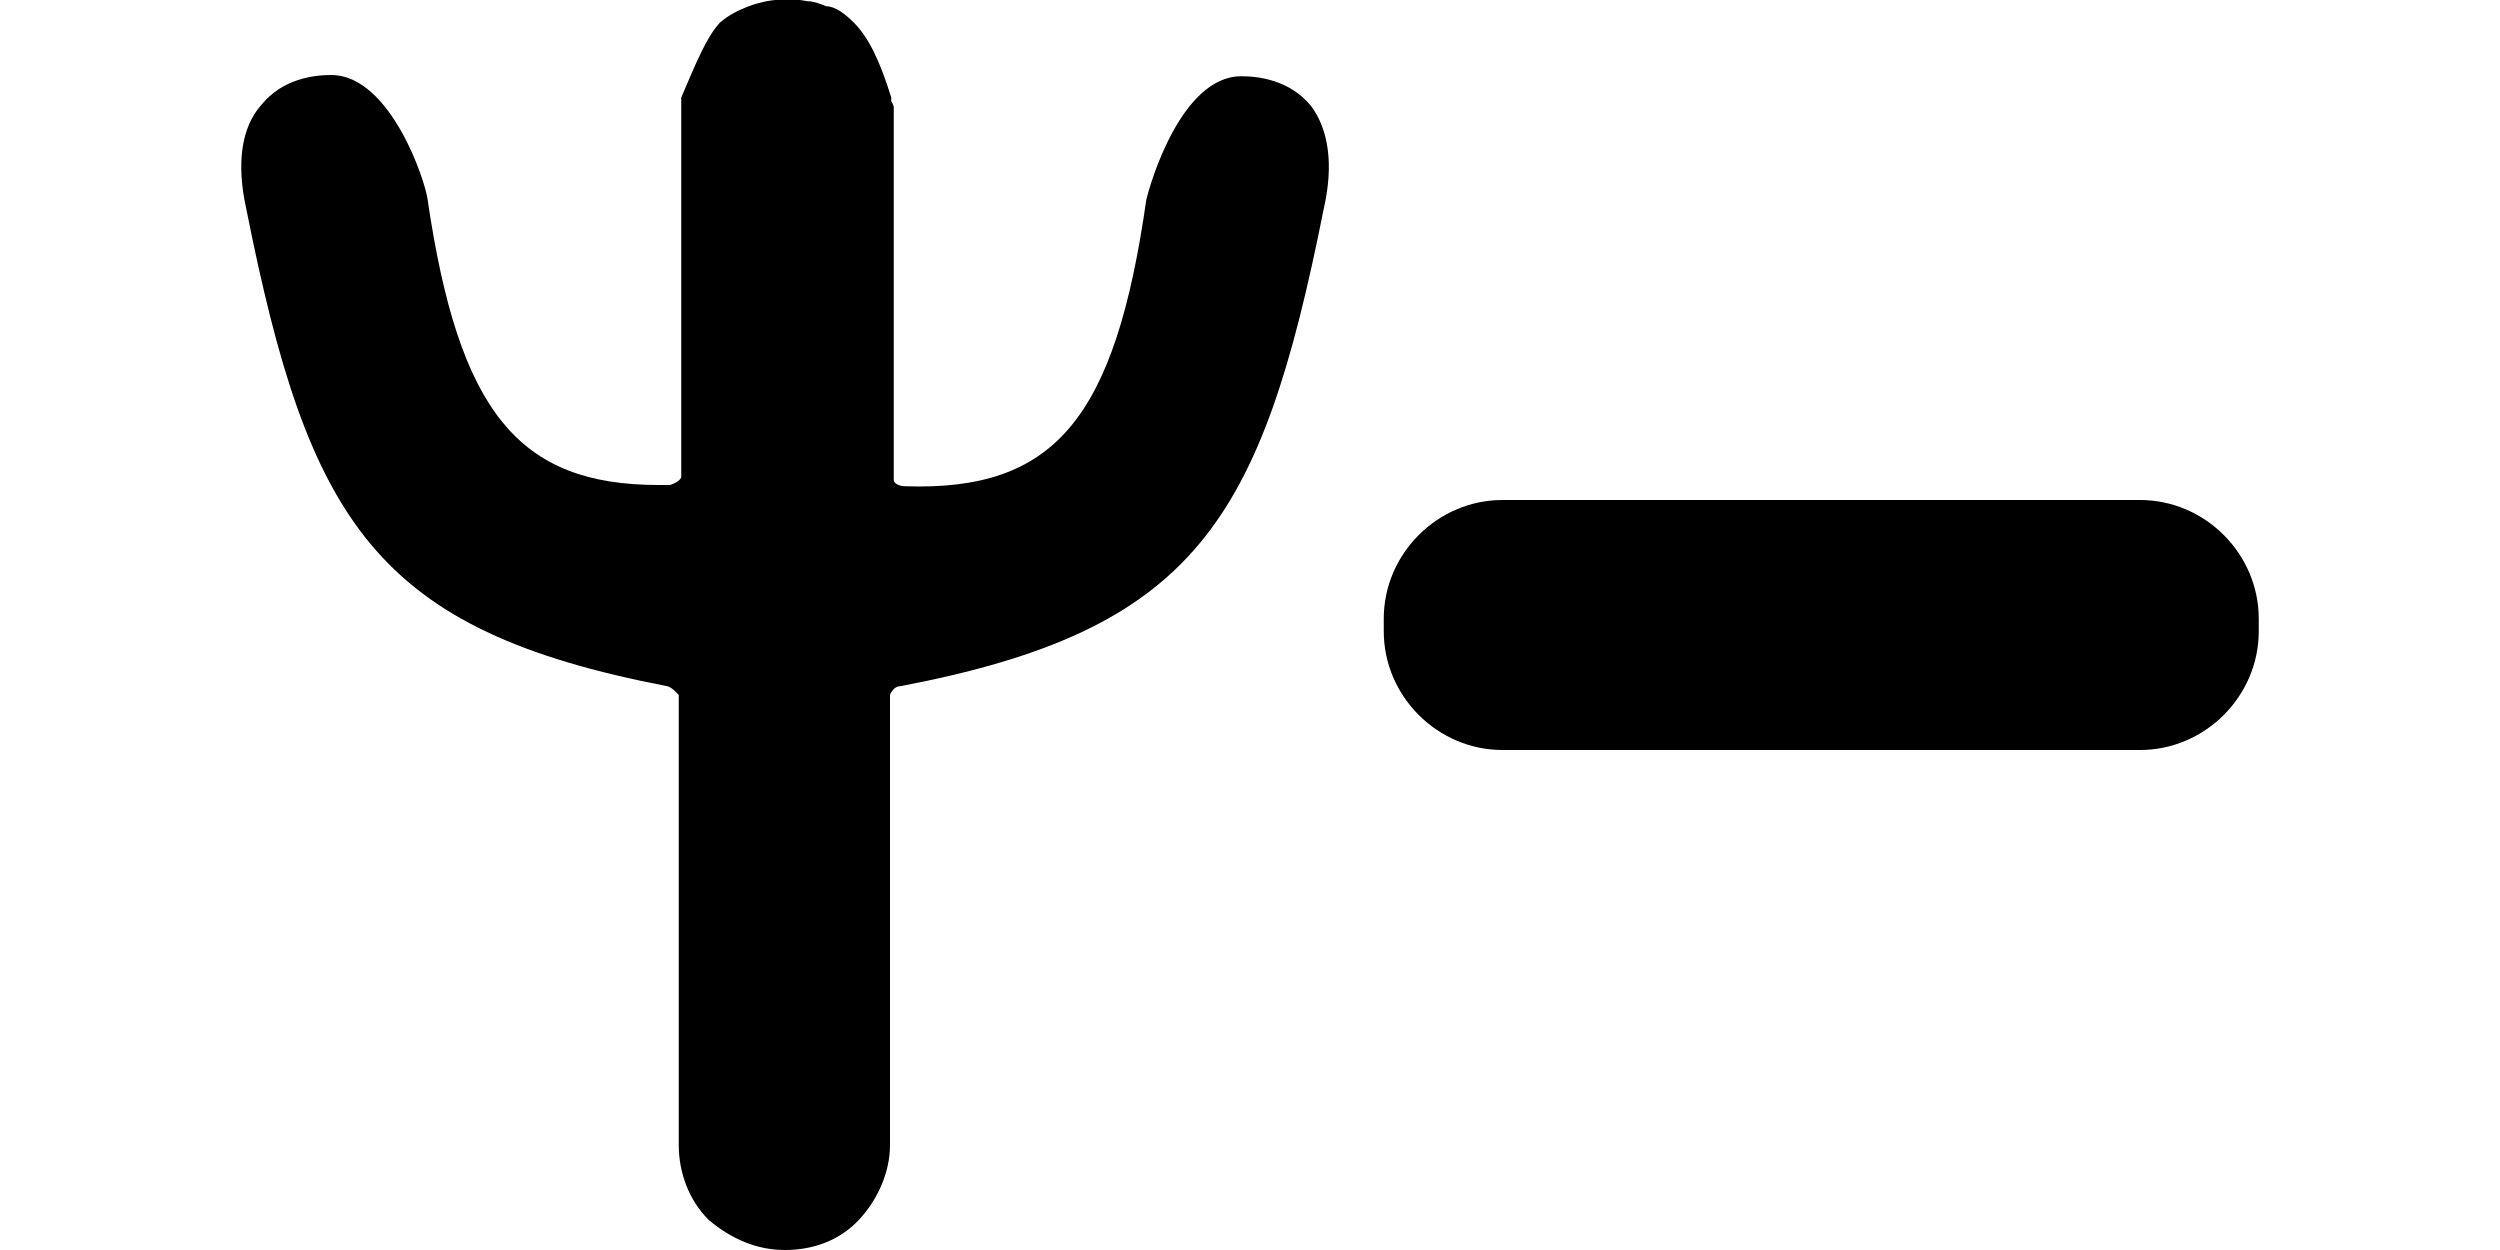
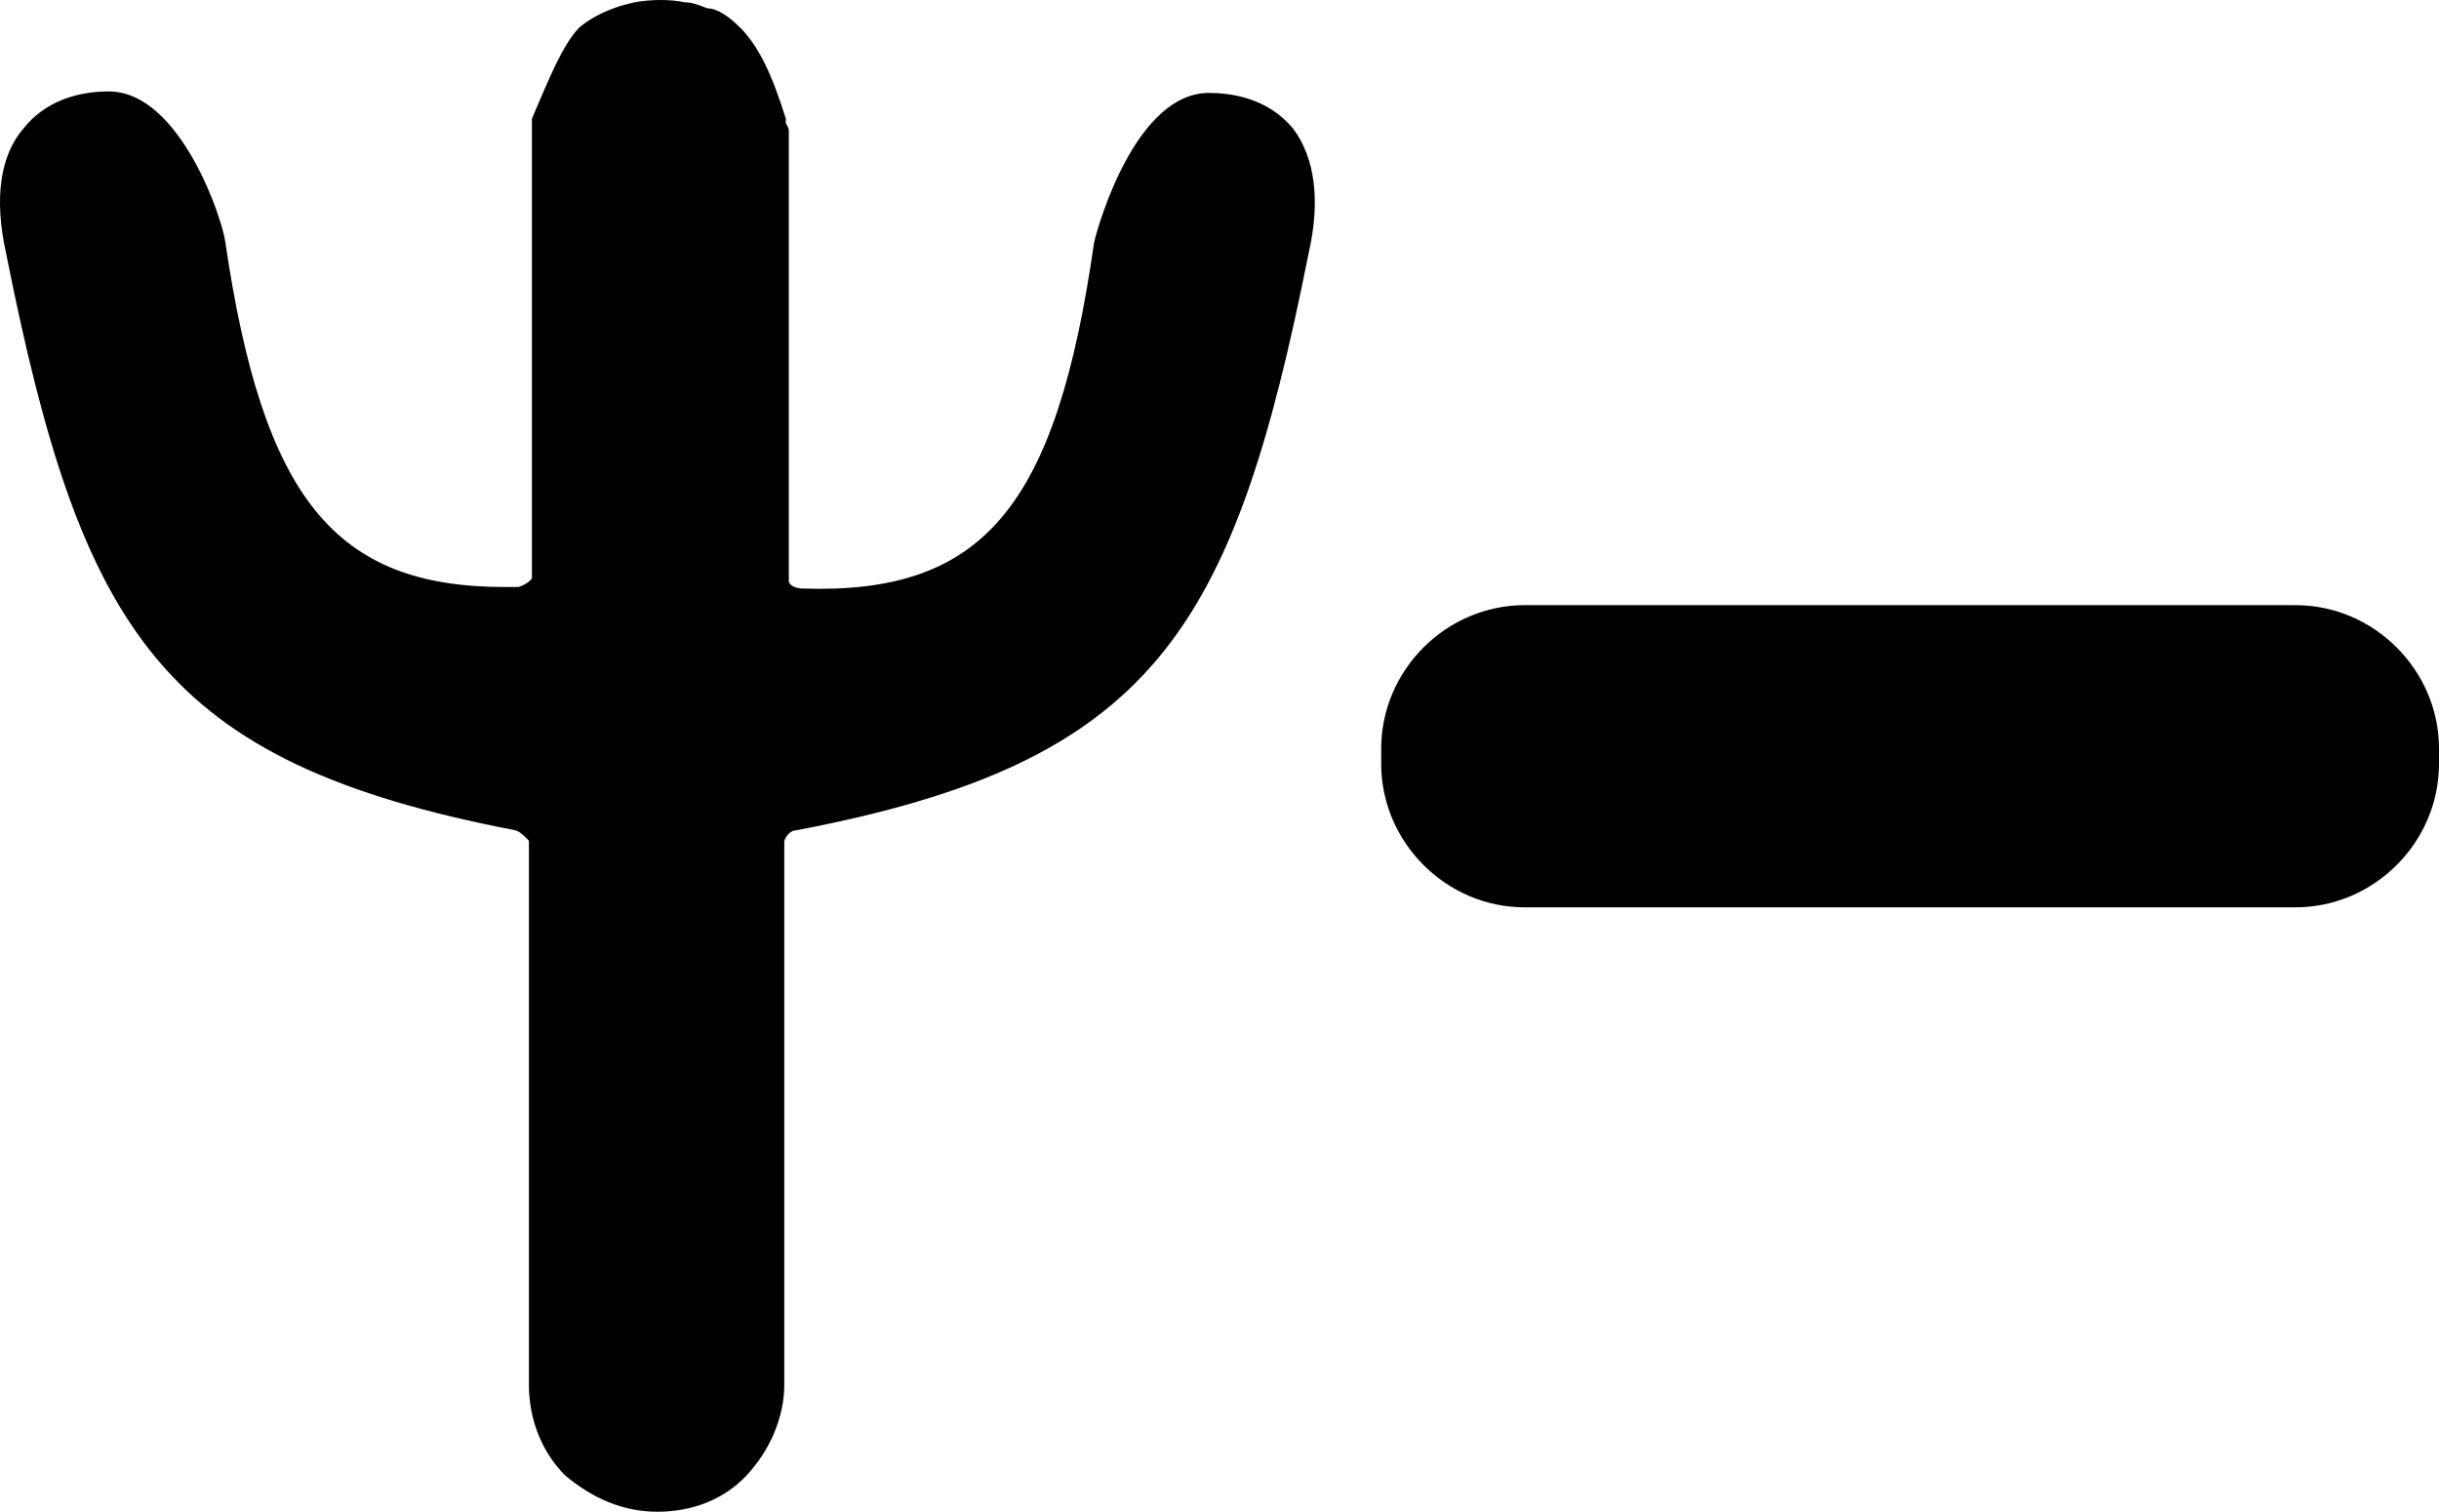
- <svg xmlns="http://www.w3.org/2000/svg" version="1.1" id="Layer_2_00000178184059139395156200000002529835612436555933_" viewBox="0 0 200 100" style="enable-background:new 0 0 200 100;">
+ <svg xmlns="http://www.w3.org/2000/svg" version="1.1" id="Layer_2_00000178184059139395156200000002529835612436555933_" style="enable-background:new 0 0 200 100;" viewBox="19.3 -0.05 161.4 100.05">
  <g id="Layer_1-2">
    <g>
      <path fill="#00000" d="M105.9,16.7c-5,25.1-10.3,33.7-33.9,38.2c-0.4,0-0.7,0.4-0.8,0.7v36c0,2.2-1,4.4-2.5,6    c-1.5,1.6-3.6,2.4-5.9,2.4s-4.3-0.9-6.1-2.4c-1.6-1.6-2.4-3.8-2.4-6v-36c0,0-0.5-0.6-0.9-0.7C30,50.4,24.7,41.8,19.7,16.7    c-0.8-3.6-0.4-6.5,1.2-8.3C22.6,6.3,25.1,6,26.5,6c2.4,0,4.3,2.2,5.6,4.5c1.3,2.3,2,4.7,2.1,5.4c2.5,17.1,7.3,22.9,18.5,22.9h0.9    c0,0,0.7-0.2,0.9-0.6V7.8c1.2-2.8,2-4.8,3.1-6c0.7-0.6,1.5-1,2.3-1.3c0.5-0.2,1-0.3,1.4-0.4c1.1-0.2,2.4-0.2,3.3,0    c0.5,0,1,0.2,1.5,0.4c0.7,0,1.5,0.6,2.2,1.3c1.2,1.2,2.1,3.1,3,6v0.3c0,0,0.2,0.3,0.2,0.5V38c0,0,0,0.2,0,0.4    c0,0.3,0.5,0.5,0.9,0.5c12,0.4,16.8-5.4,19.3-22.9c0.3-1.3,2.8-9.9,7.6-9.9l0,0c1.4,0,3.9,0.3,5.6,2.4    C106.3,10.4,106.7,13.2,105.9,16.7L105.9,16.7z" />
      <path fill="#00000" d="M120.2,40h51c5.2,0,9.5,4.3,9.5,9.5v1c0,5.2-4.3,9.5-9.5,9.5h-51c-5.2,0-9.5-4.3-9.5-9.5v-1    C110.7,44.3,115,40,120.2,40z" />
    </g>
  </g>
</svg>
